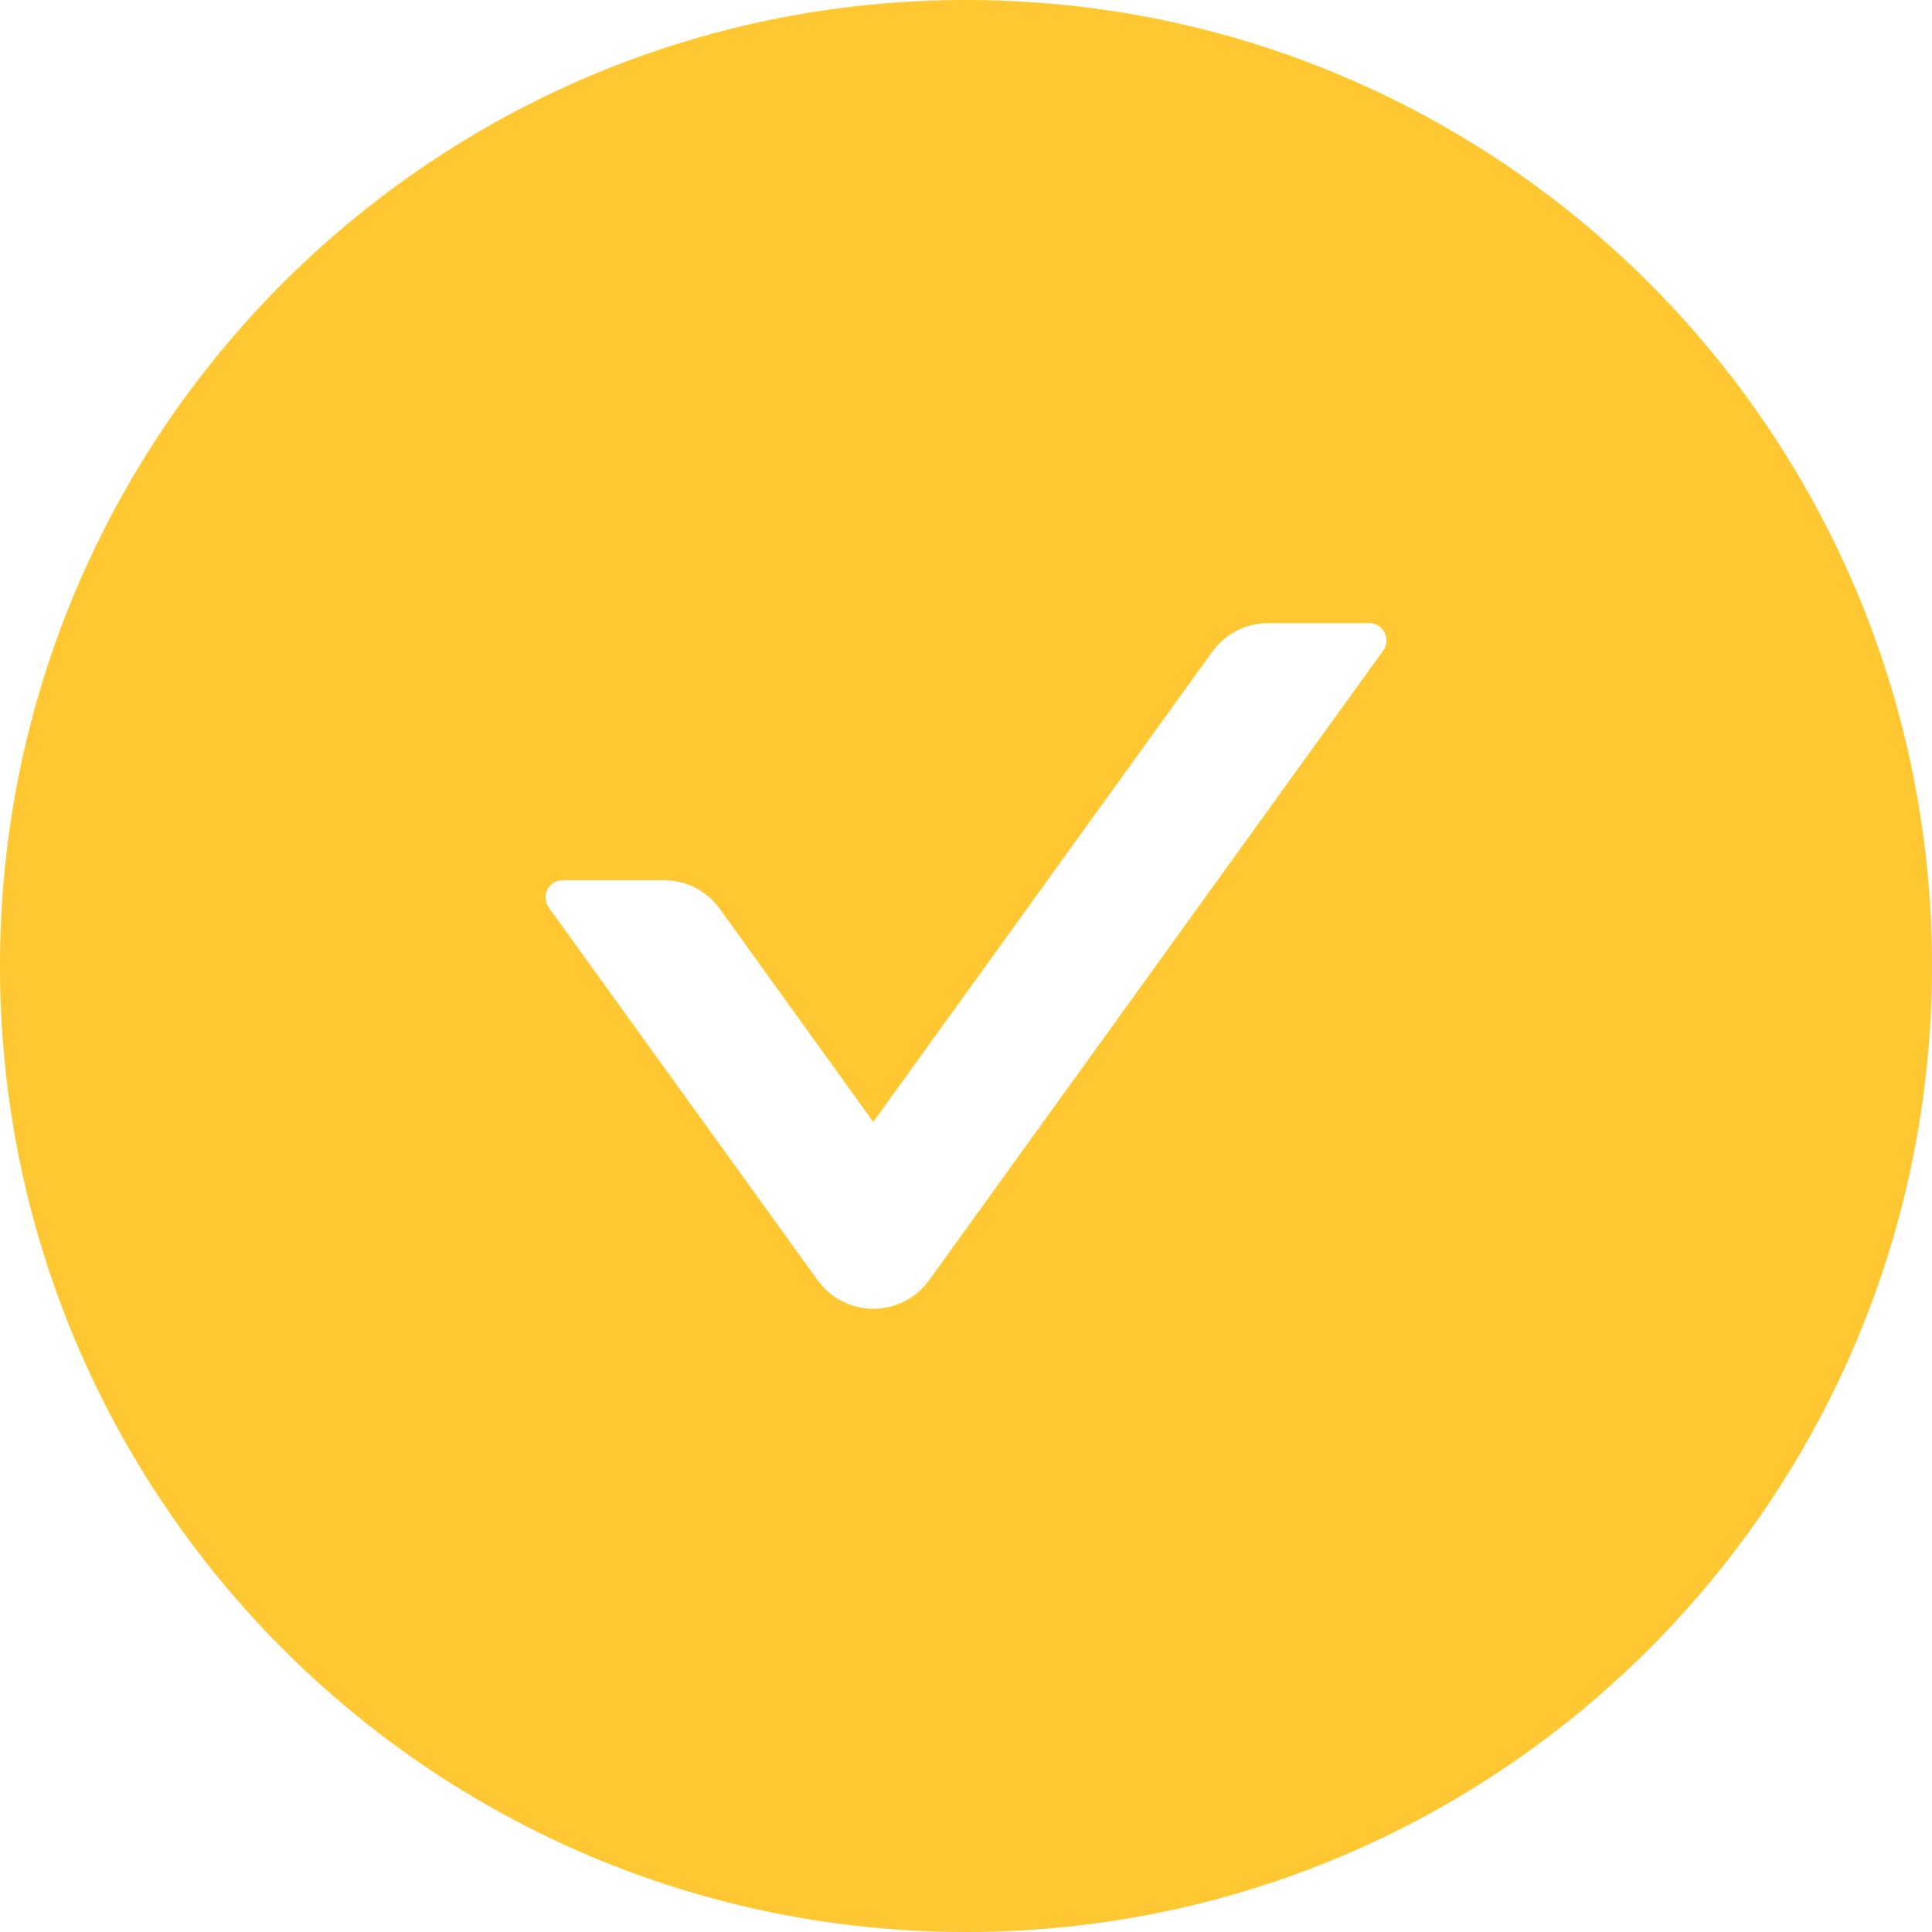
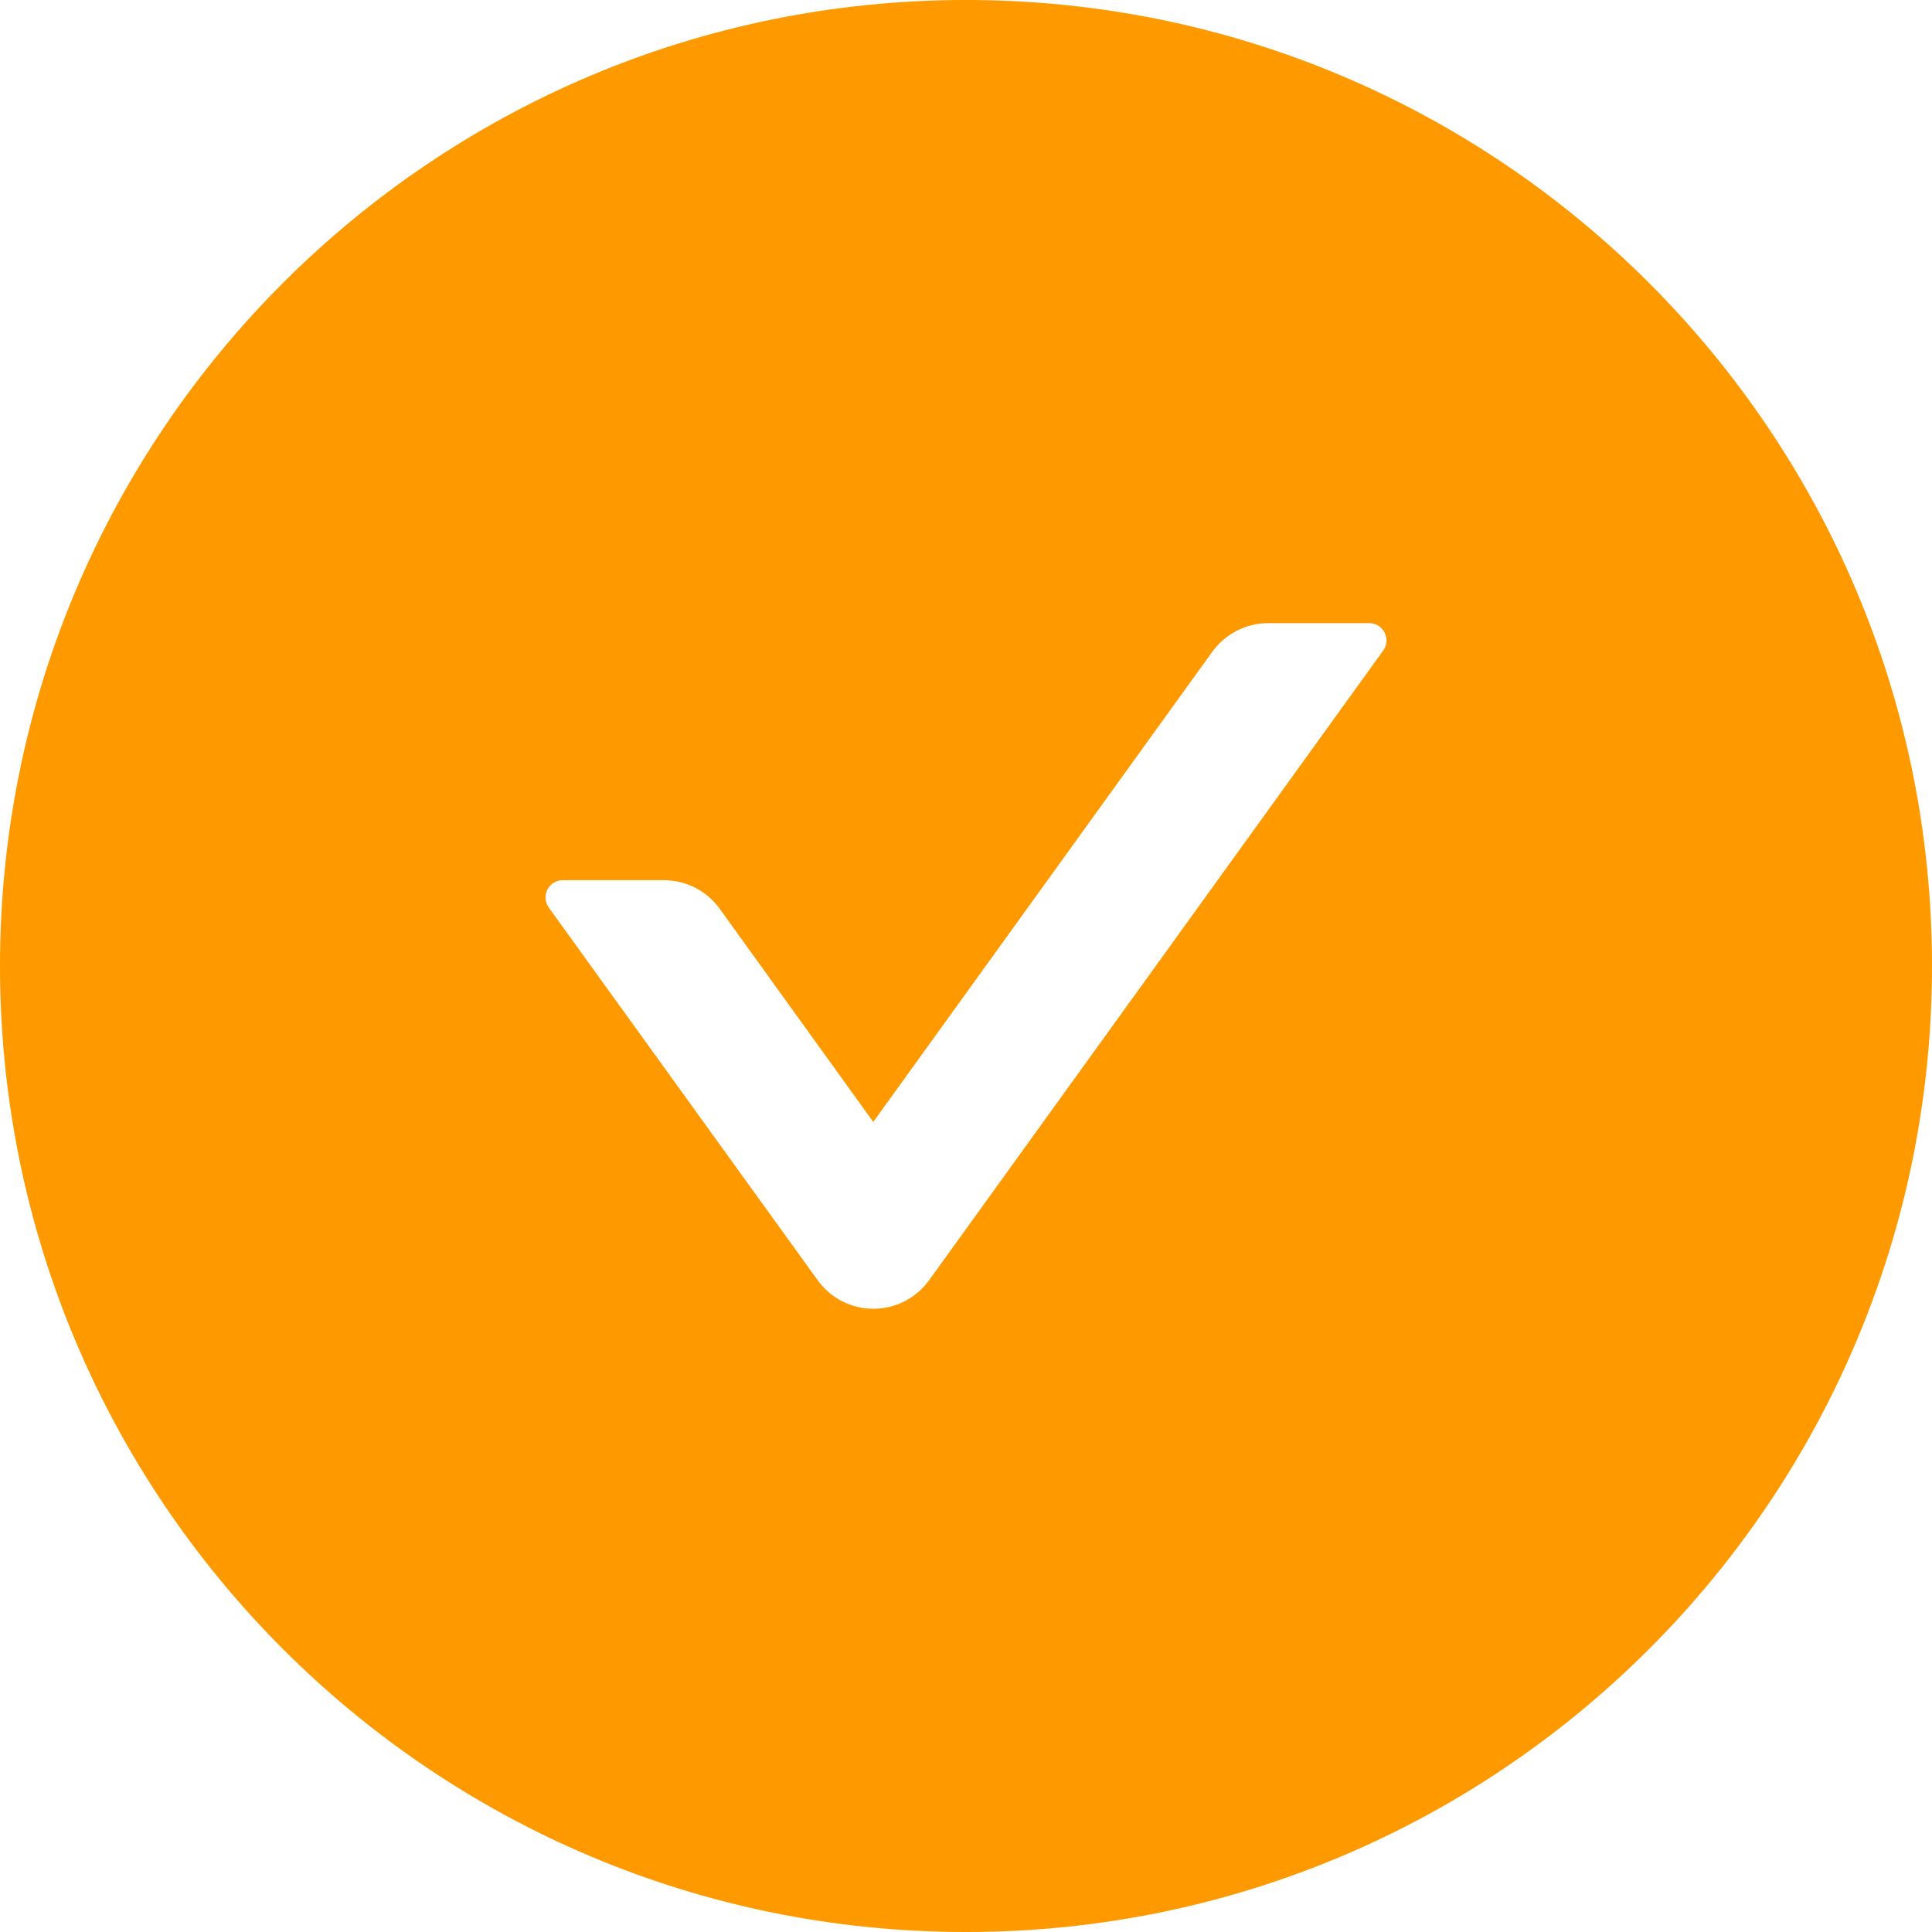
<svg xmlns="http://www.w3.org/2000/svg" width="24" height="24" viewBox="0 0 24 24" fill="none">
-   <path d="M12 0C5.373 0 0 5.373 0 12C0 18.627 5.373 24 12 24C18.627 24 24 18.627 24 12C24 5.373 18.627 0 12 0ZM17.183 8.081L11.542 15.903C11.463 16.013 11.359 16.102 11.239 16.164C11.118 16.226 10.985 16.258 10.85 16.258C10.714 16.258 10.581 16.226 10.46 16.164C10.34 16.102 10.236 16.013 10.157 15.903L6.817 11.274C6.715 11.132 6.817 10.934 6.991 10.934H8.247C8.521 10.934 8.78 11.065 8.941 11.29L10.848 13.937L15.059 8.097C15.22 7.875 15.477 7.741 15.753 7.741H17.009C17.183 7.741 17.285 7.939 17.183 8.081Z" fill="rgba(255,199,49,1)" />
+   <path d="M12 0C5.373 0 0 5.373 0 12C0 18.627 5.373 24 12 24C18.627 24 24 18.627 24 12C24 5.373 18.627 0 12 0ZM17.183 8.081L11.542 15.903C11.463 16.013 11.359 16.102 11.239 16.164C11.118 16.226 10.985 16.258 10.85 16.258C10.714 16.258 10.581 16.226 10.46 16.164C10.34 16.102 10.236 16.013 10.157 15.903L6.817 11.274C6.715 11.132 6.817 10.934 6.991 10.934H8.247C8.521 10.934 8.78 11.065 8.941 11.29L10.848 13.937L15.059 8.097C15.22 7.875 15.477 7.741 15.753 7.741H17.009C17.183 7.741 17.285 7.939 17.183 8.081Z" fill="#FF9900" />
</svg>
